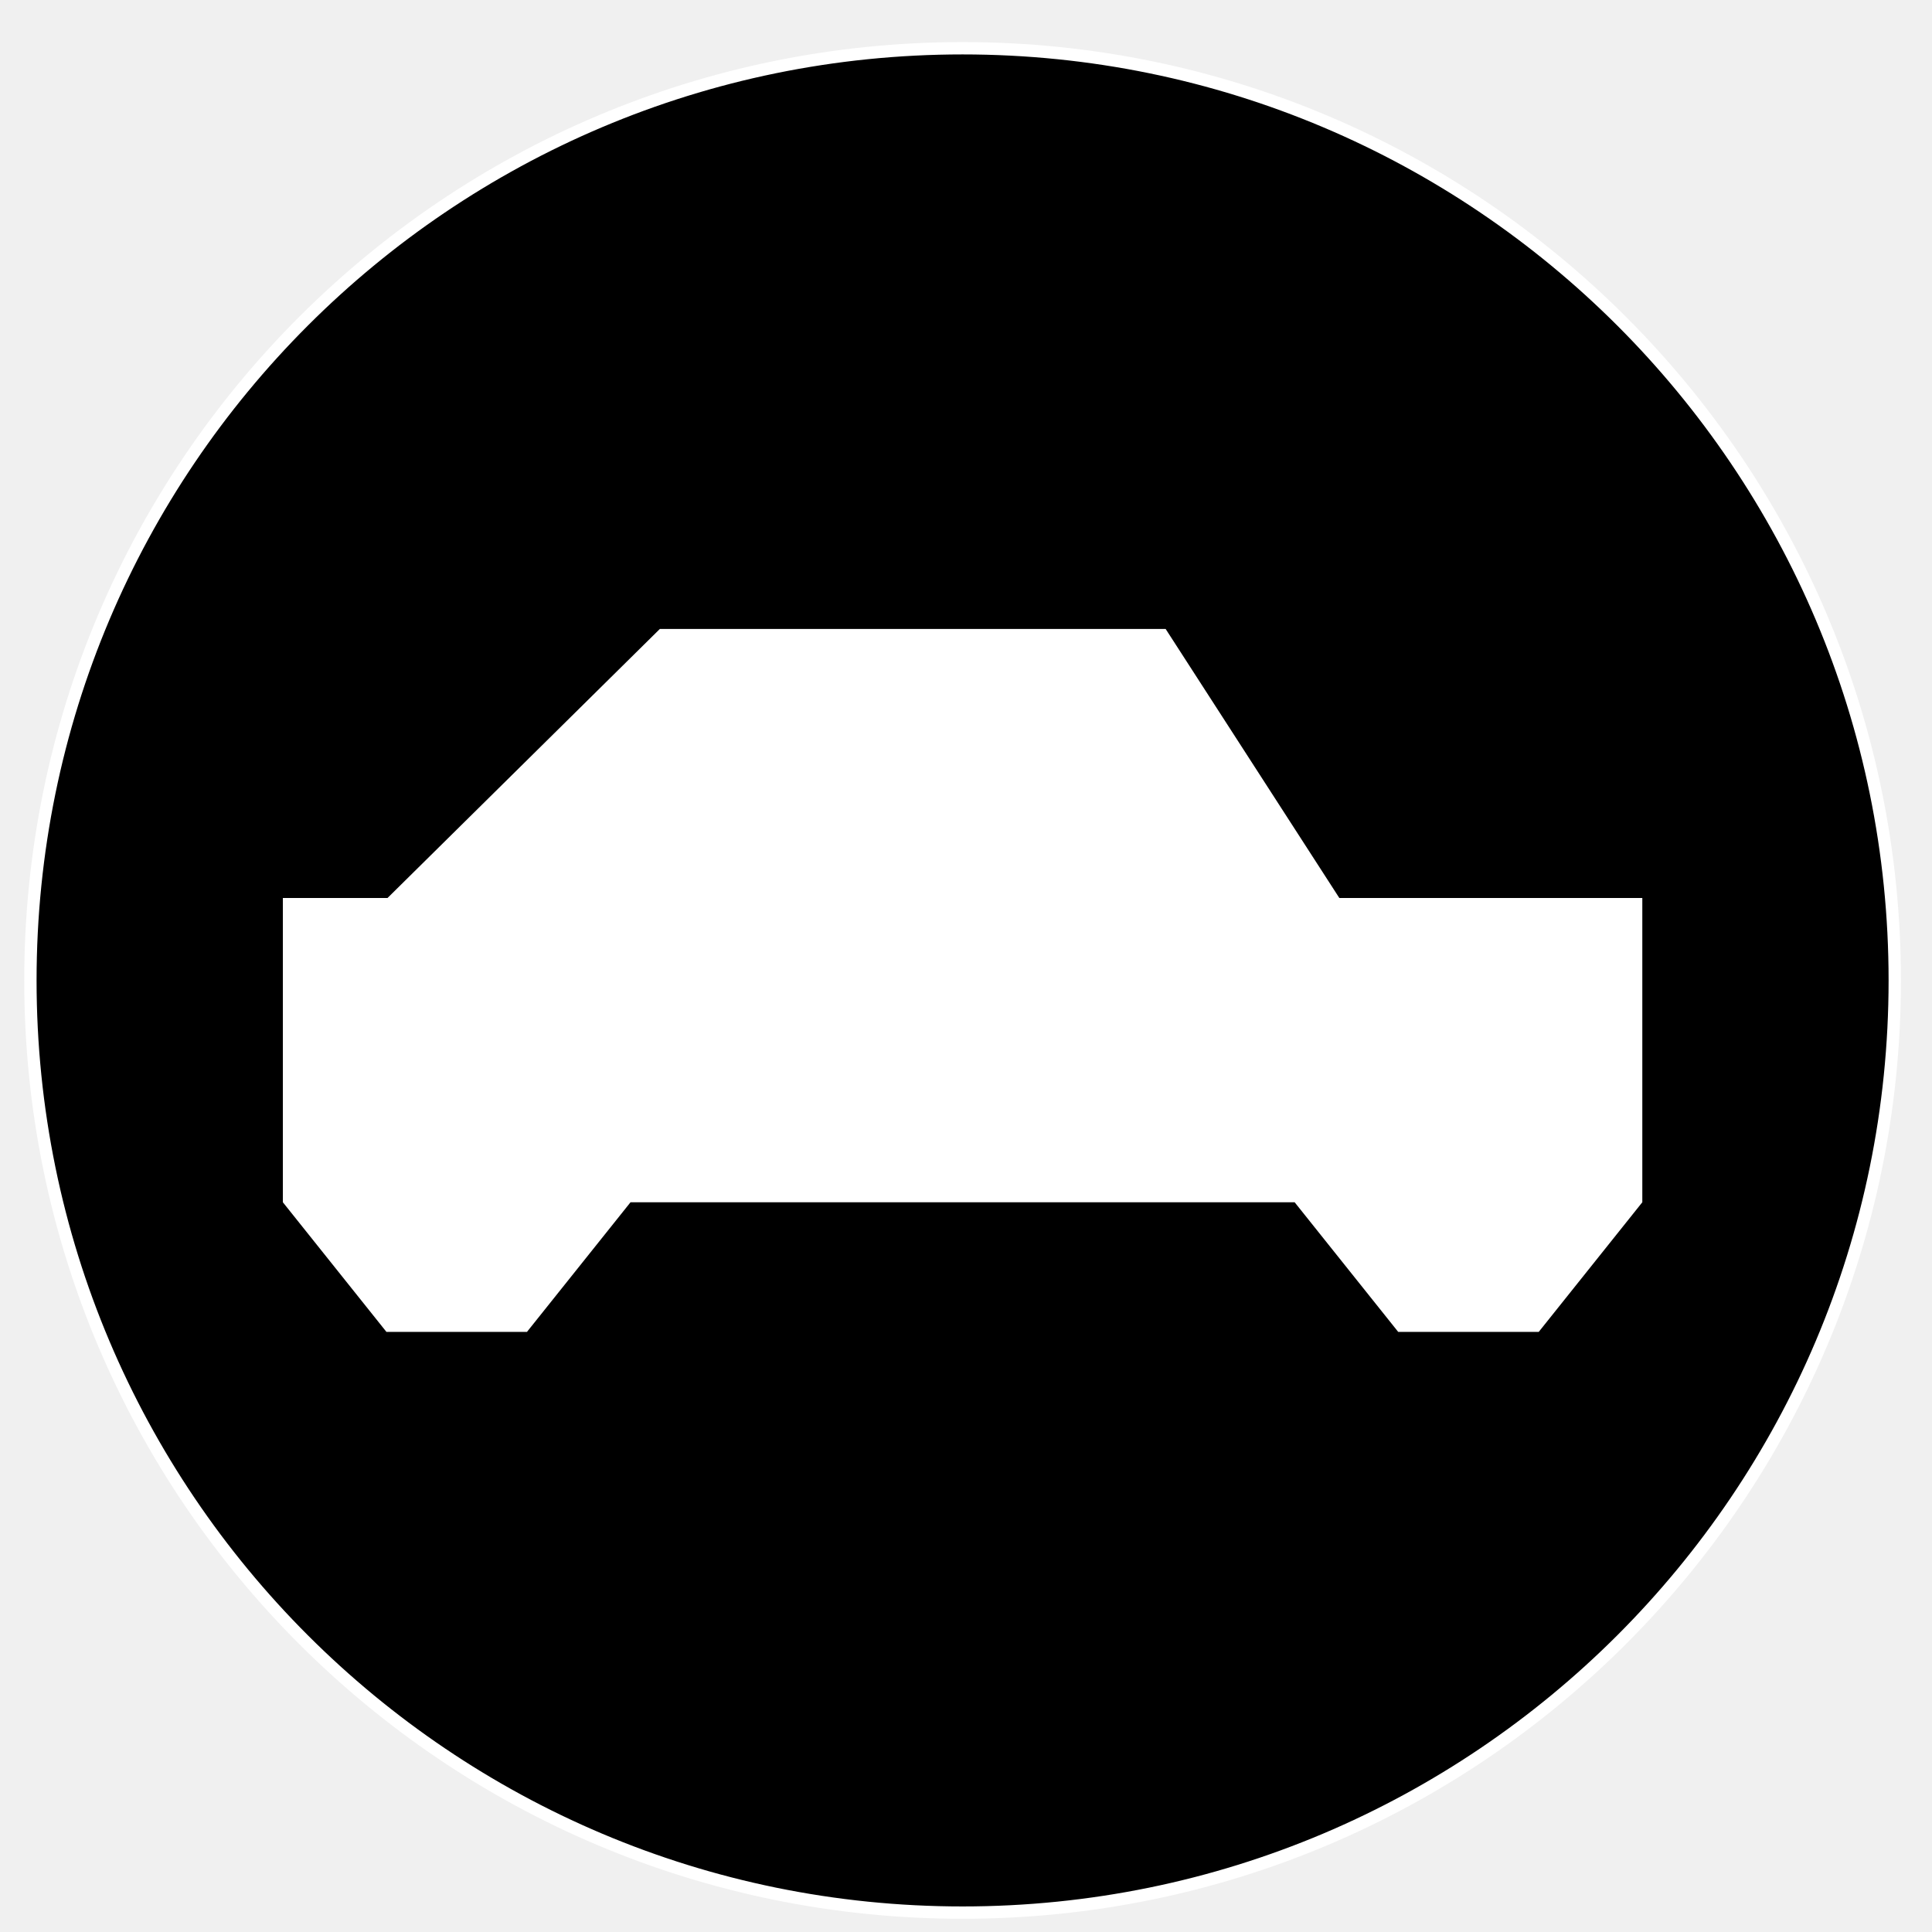
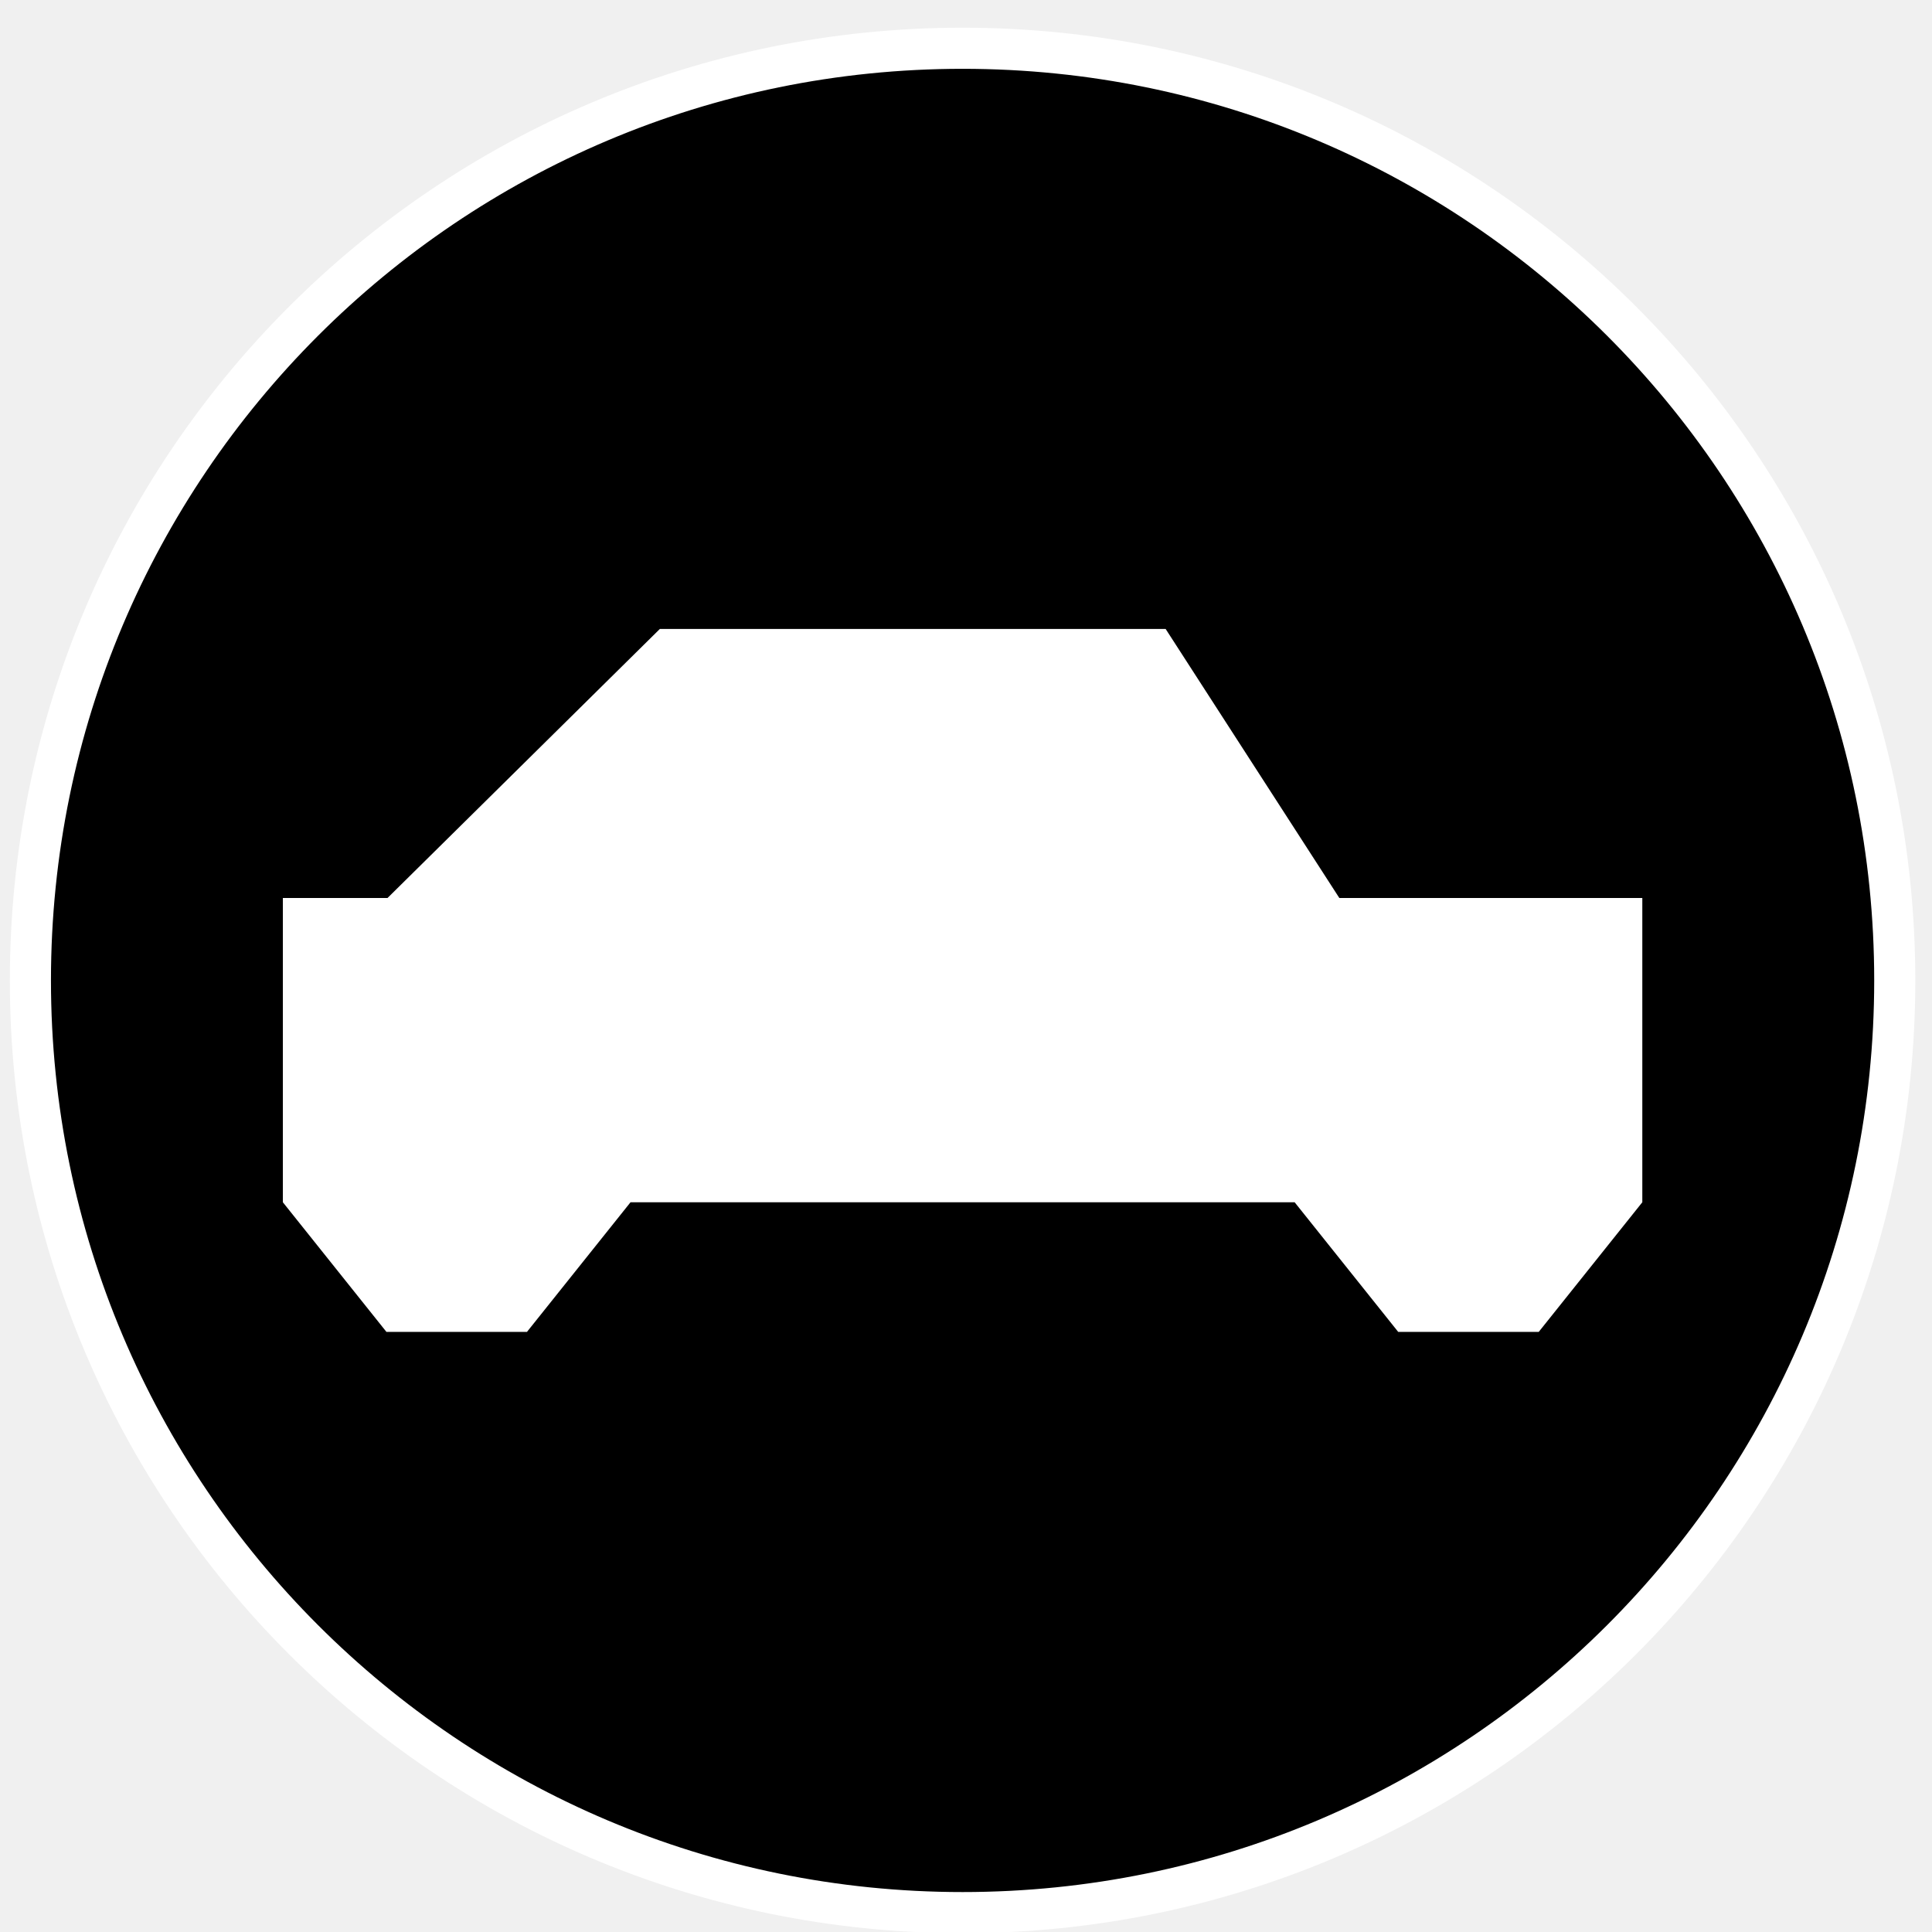
<svg xmlns="http://www.w3.org/2000/svg" width="470" height="470" viewBox="0 0 124.354 124.354" version="1.1" id="svg8">
  <defs id="defs2" />
  <g id="layer1">
-     <circle style="opacity:0.998;fill:#000000;stroke-width:0.794;stroke:#ffffff;stroke-opacity:1;stroke-miterlimit:4;stroke-dasharray:none" id="path833-2-6-2" cx="61.957" cy="63.106" r="60" />
+     <circle style="opacity:0.998;fill:#000000;stroke-width:2.646;stroke:#ffffff;stroke-opacity:1;stroke-miterlimit:4;stroke-dasharray:none" id="path833-2-6-2" cx="61.957" cy="63.106" r="60" />
    <g id="g14" transform="translate(-1.1697896e-4,8.068502)">
      <path id="rect838-35-1-2" style="opacity:0.998;fill:#ffffff;stroke-width:0.591" d="m 68.812,187.965 v 74.014 l 25.199,31.541 h 34.18 l 25.199,-31.541 h 161.557 l 25.199,31.541 h 34.18 l 25.201,-31.541 v -74.014 z" transform="scale(0.2645833)" />
      <path id="rect838-3-2-3-7" style="opacity:0.998;fill:#ffffff;stroke-width:0.117" d="M 42.472,32.414 H 75.027 L 93.076,60.371 24.942,49.732 Z" />
    </g>
  </g>
</svg>
